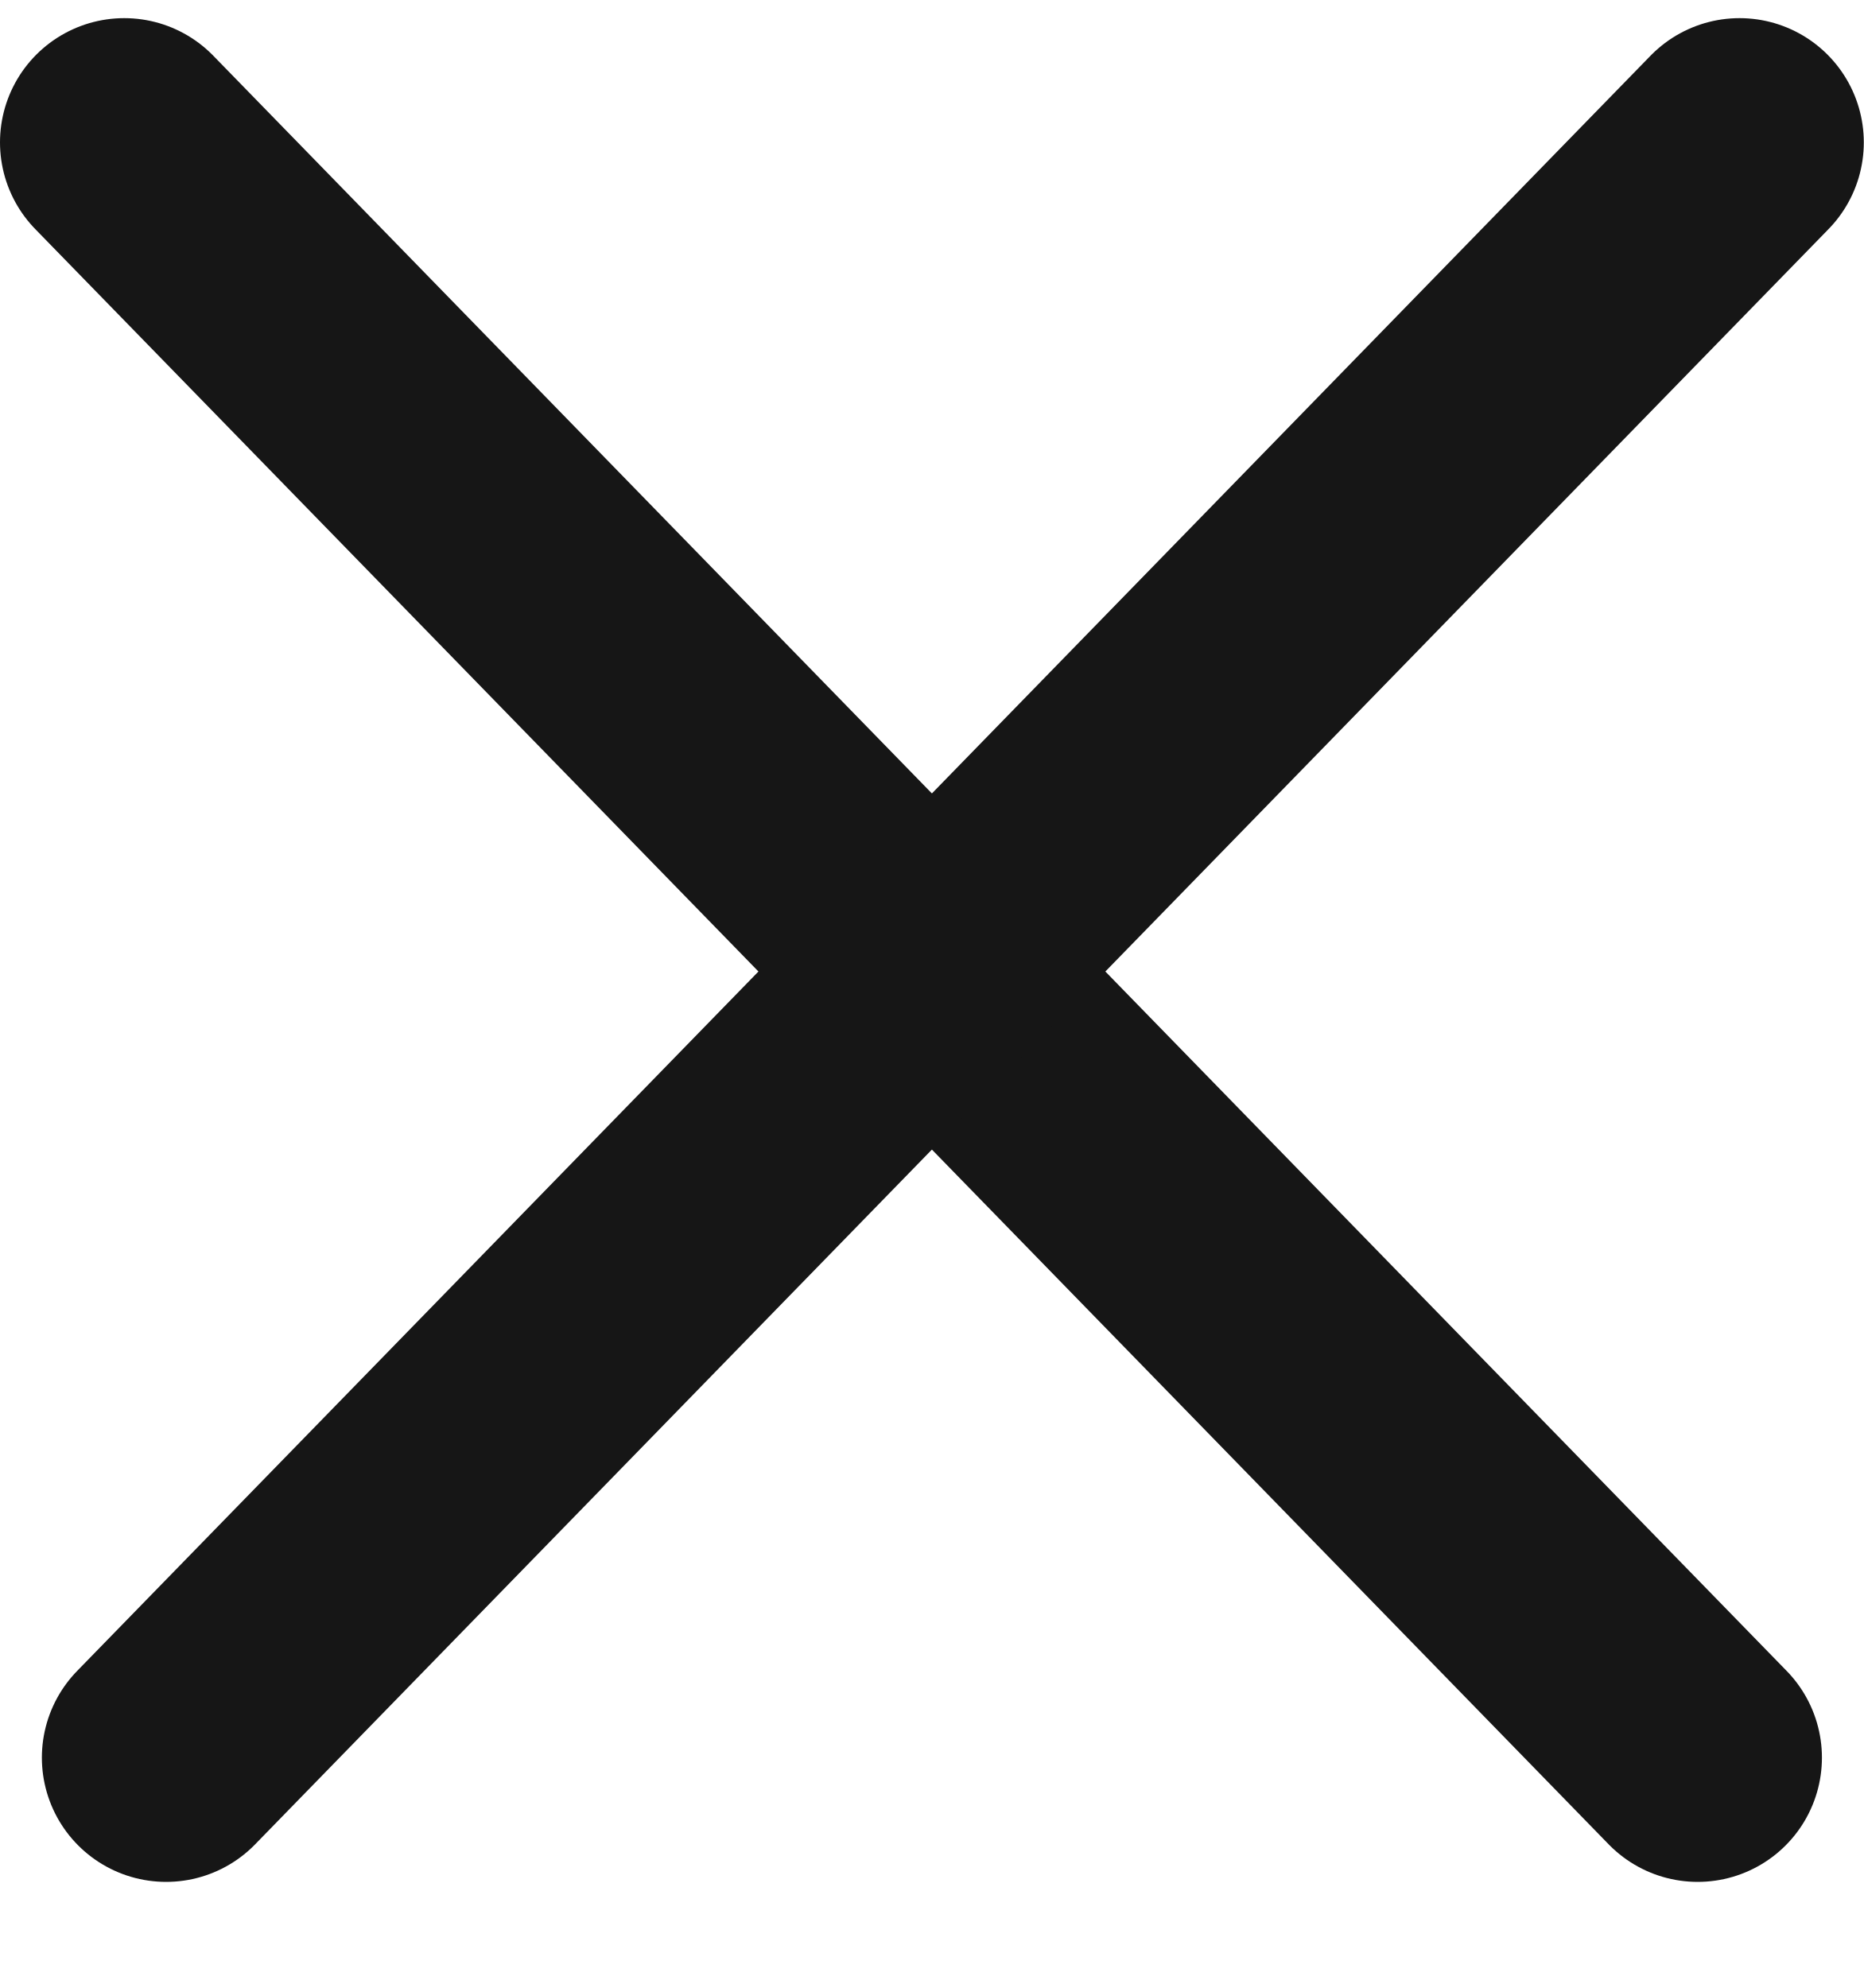
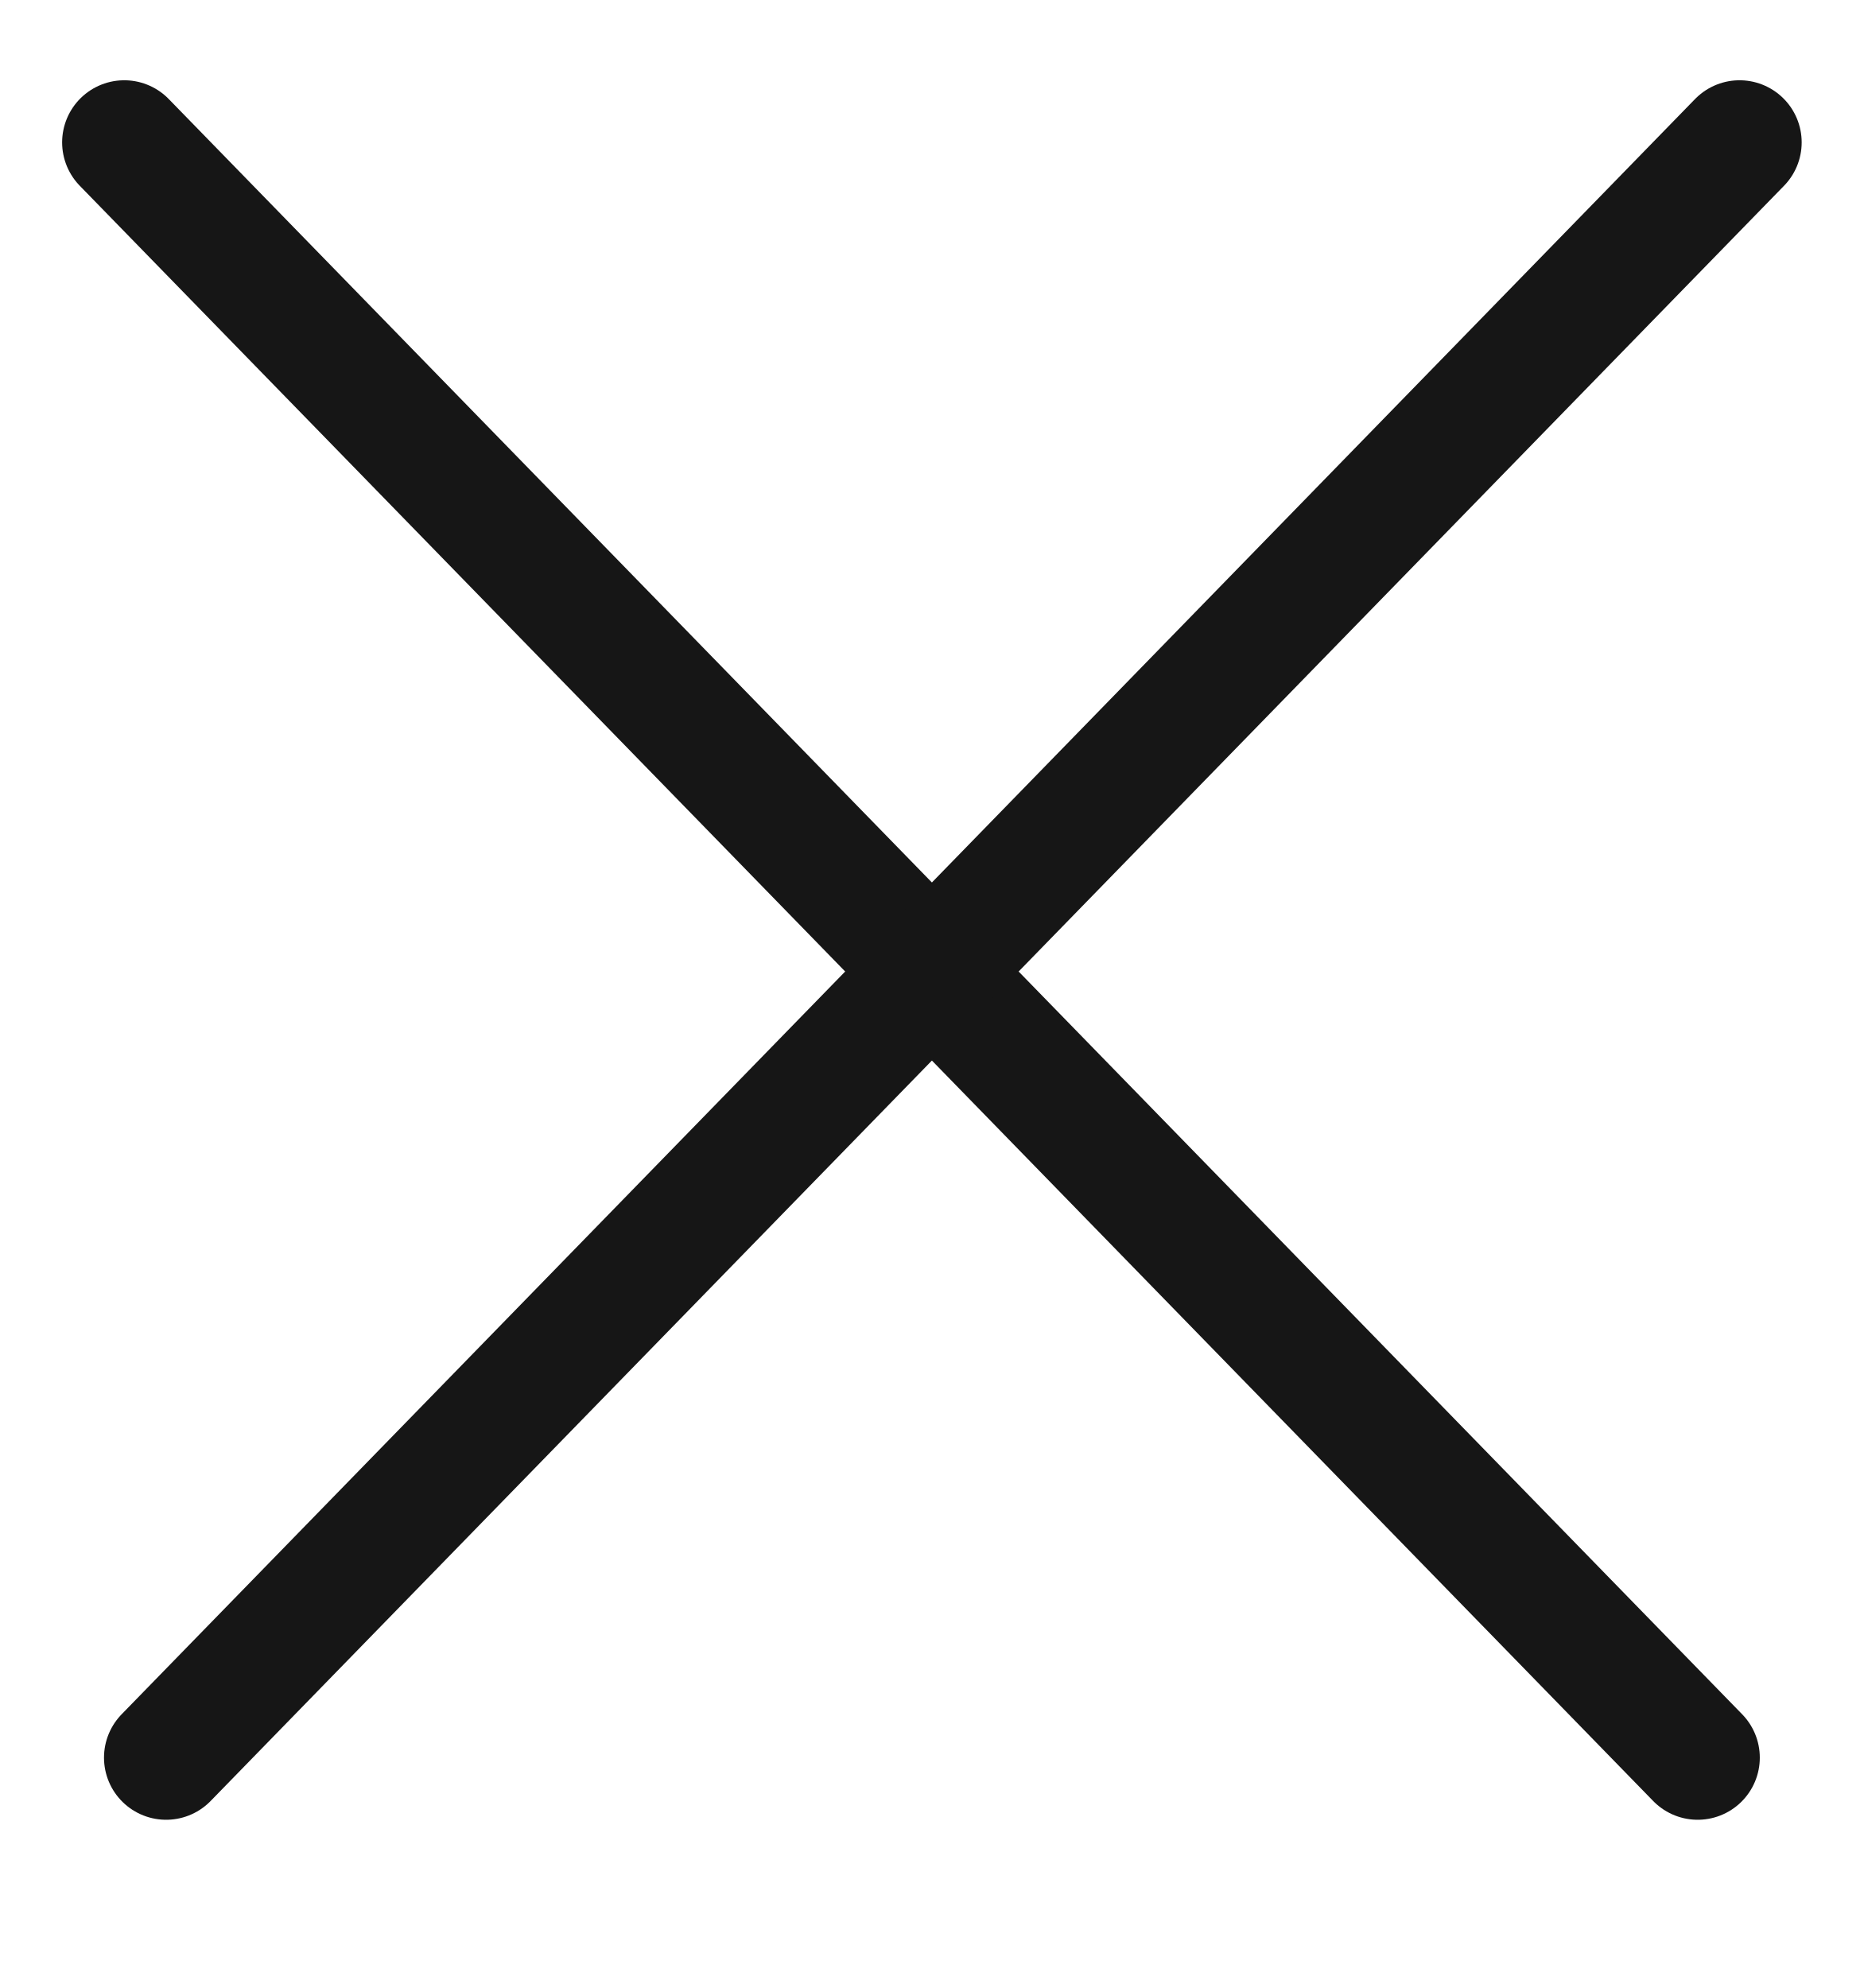
<svg xmlns="http://www.w3.org/2000/svg" width="15" height="16" viewBox="0 0 15 16" fill="none">
-   <path d="M1 1.146L13.663 14.146" stroke="#161616" stroke-width="2" stroke-linecap="round" />
-   <path d="M1.337 14.146L14 1.146" stroke="#161616" stroke-width="2" stroke-linecap="round" />
+   <path d="M1 1.146L13.663 14.146" stroke="#161616" stroke-width="current" stroke-linecap="round" />
+   <path d="M1.337 14.146L14 1.146" stroke="#161616" stroke-width="current" stroke-linecap="round" />
</svg>
